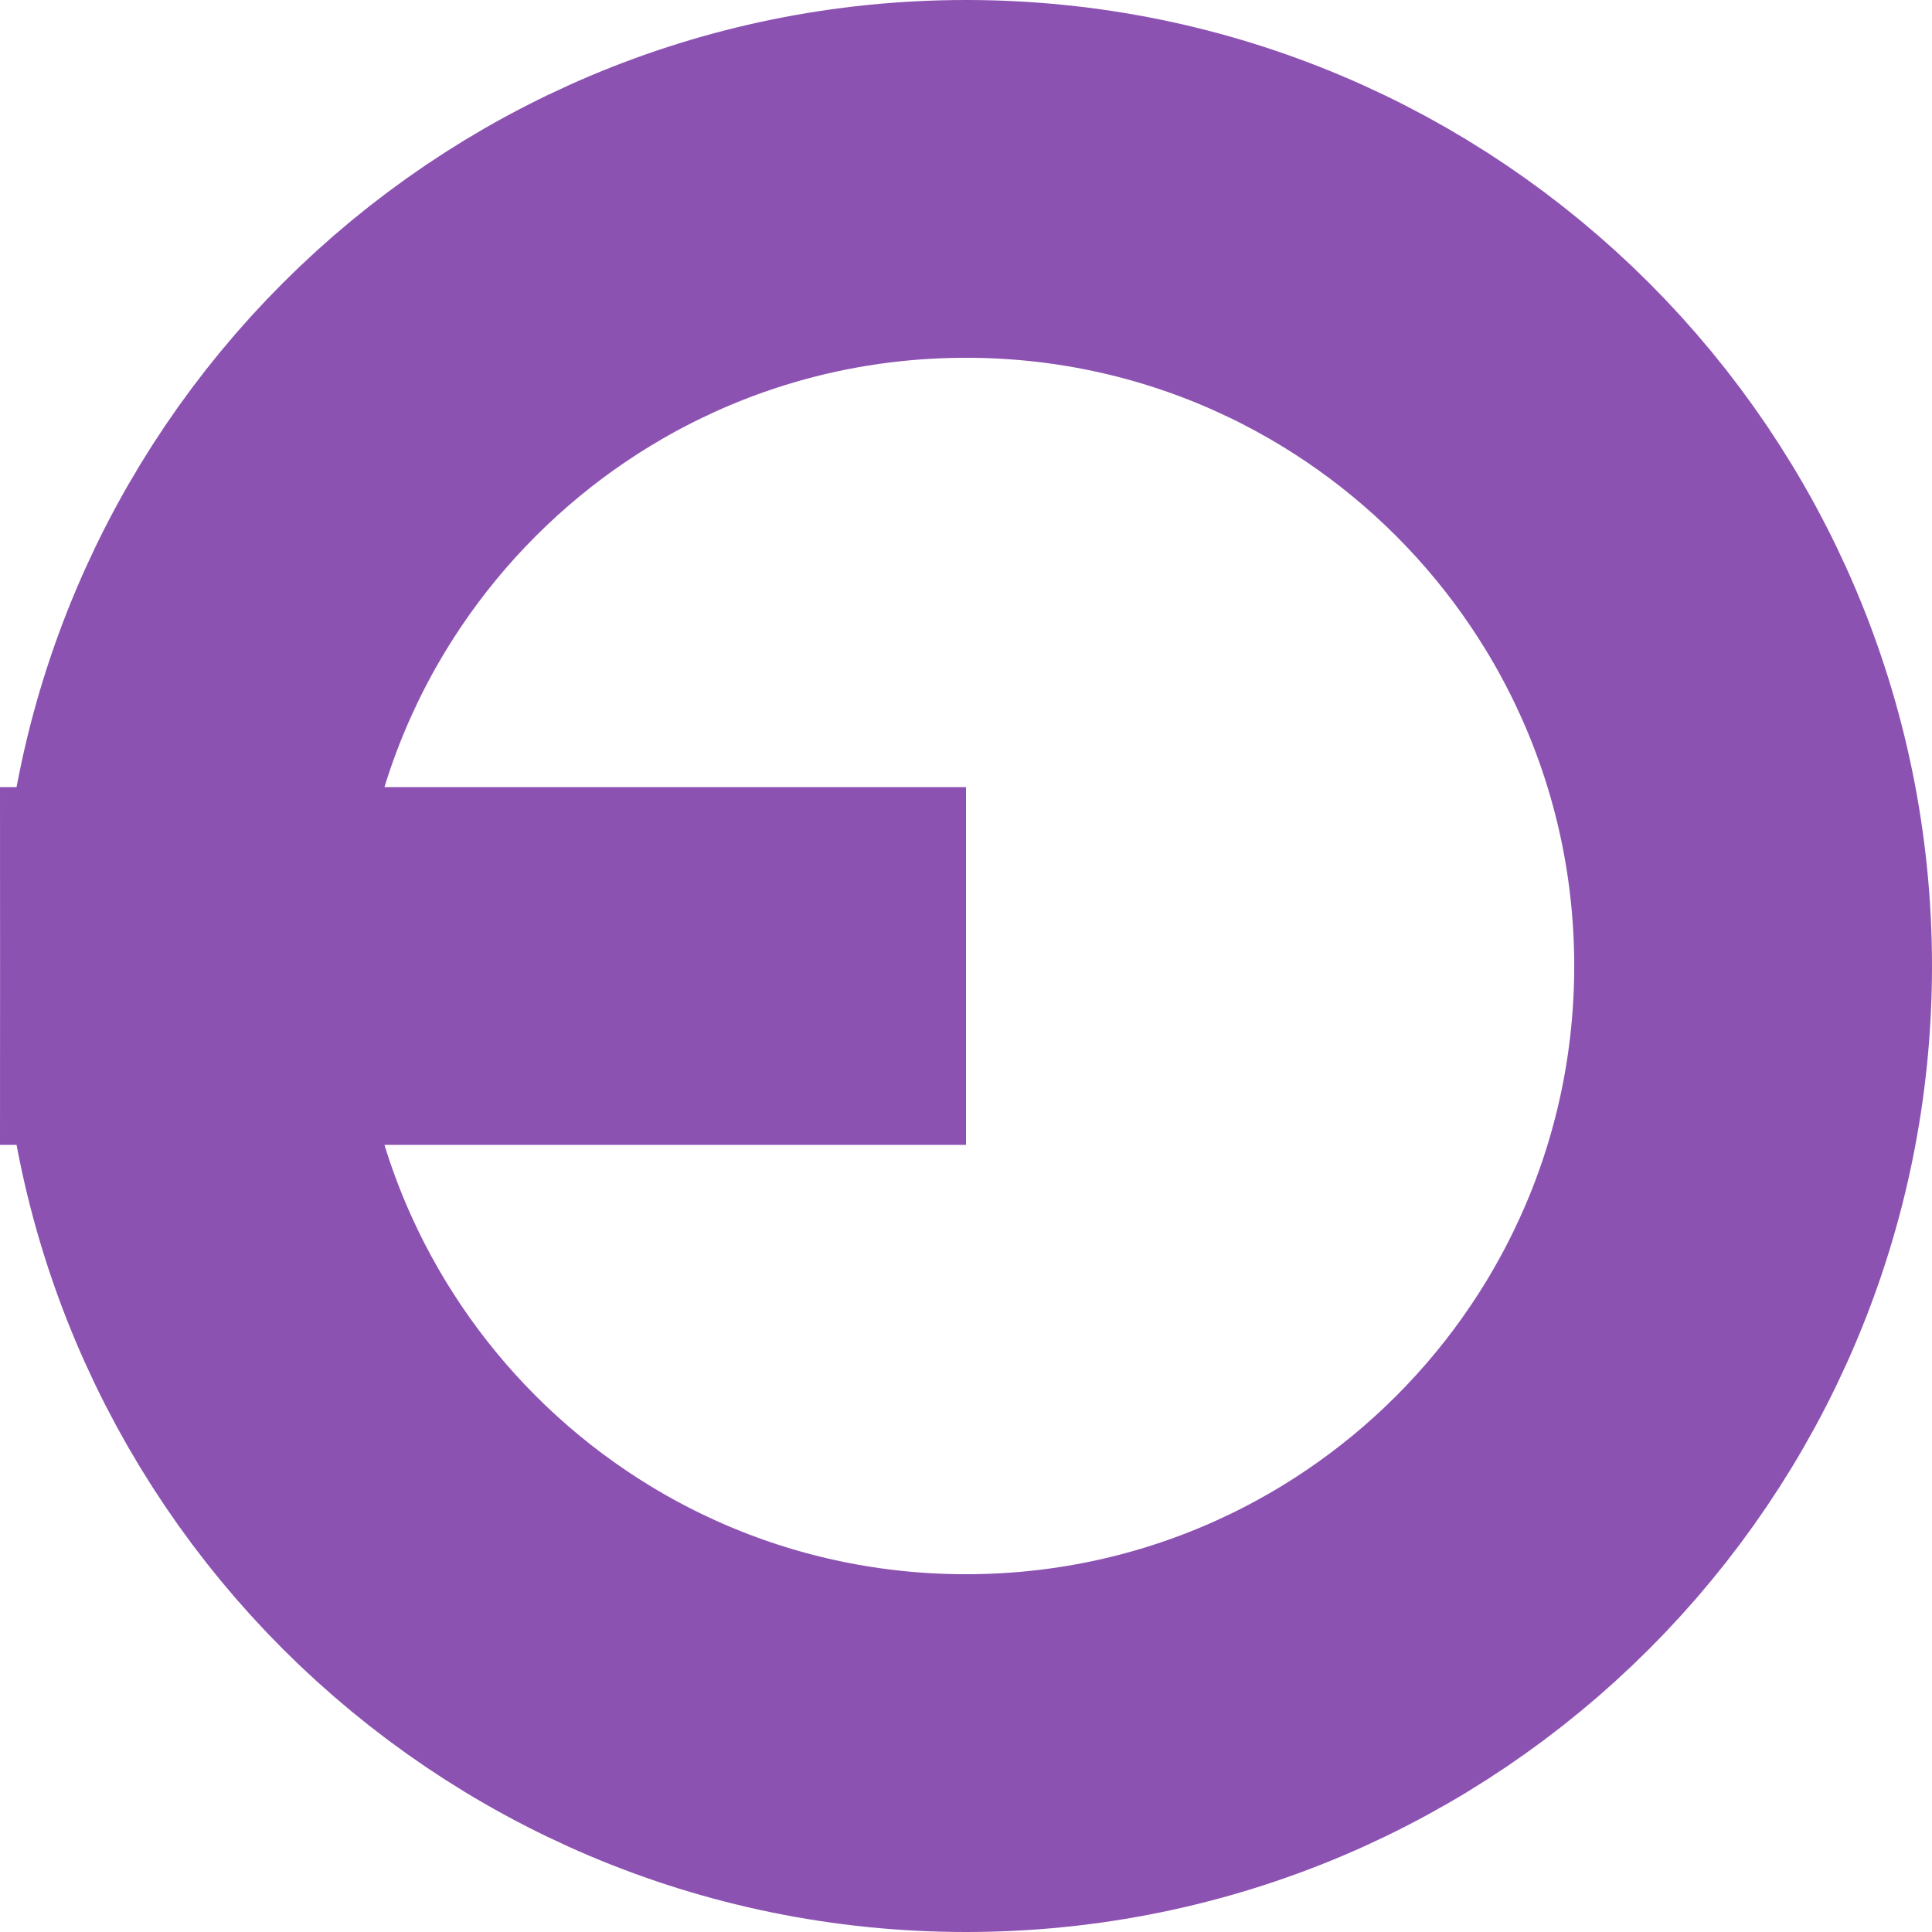
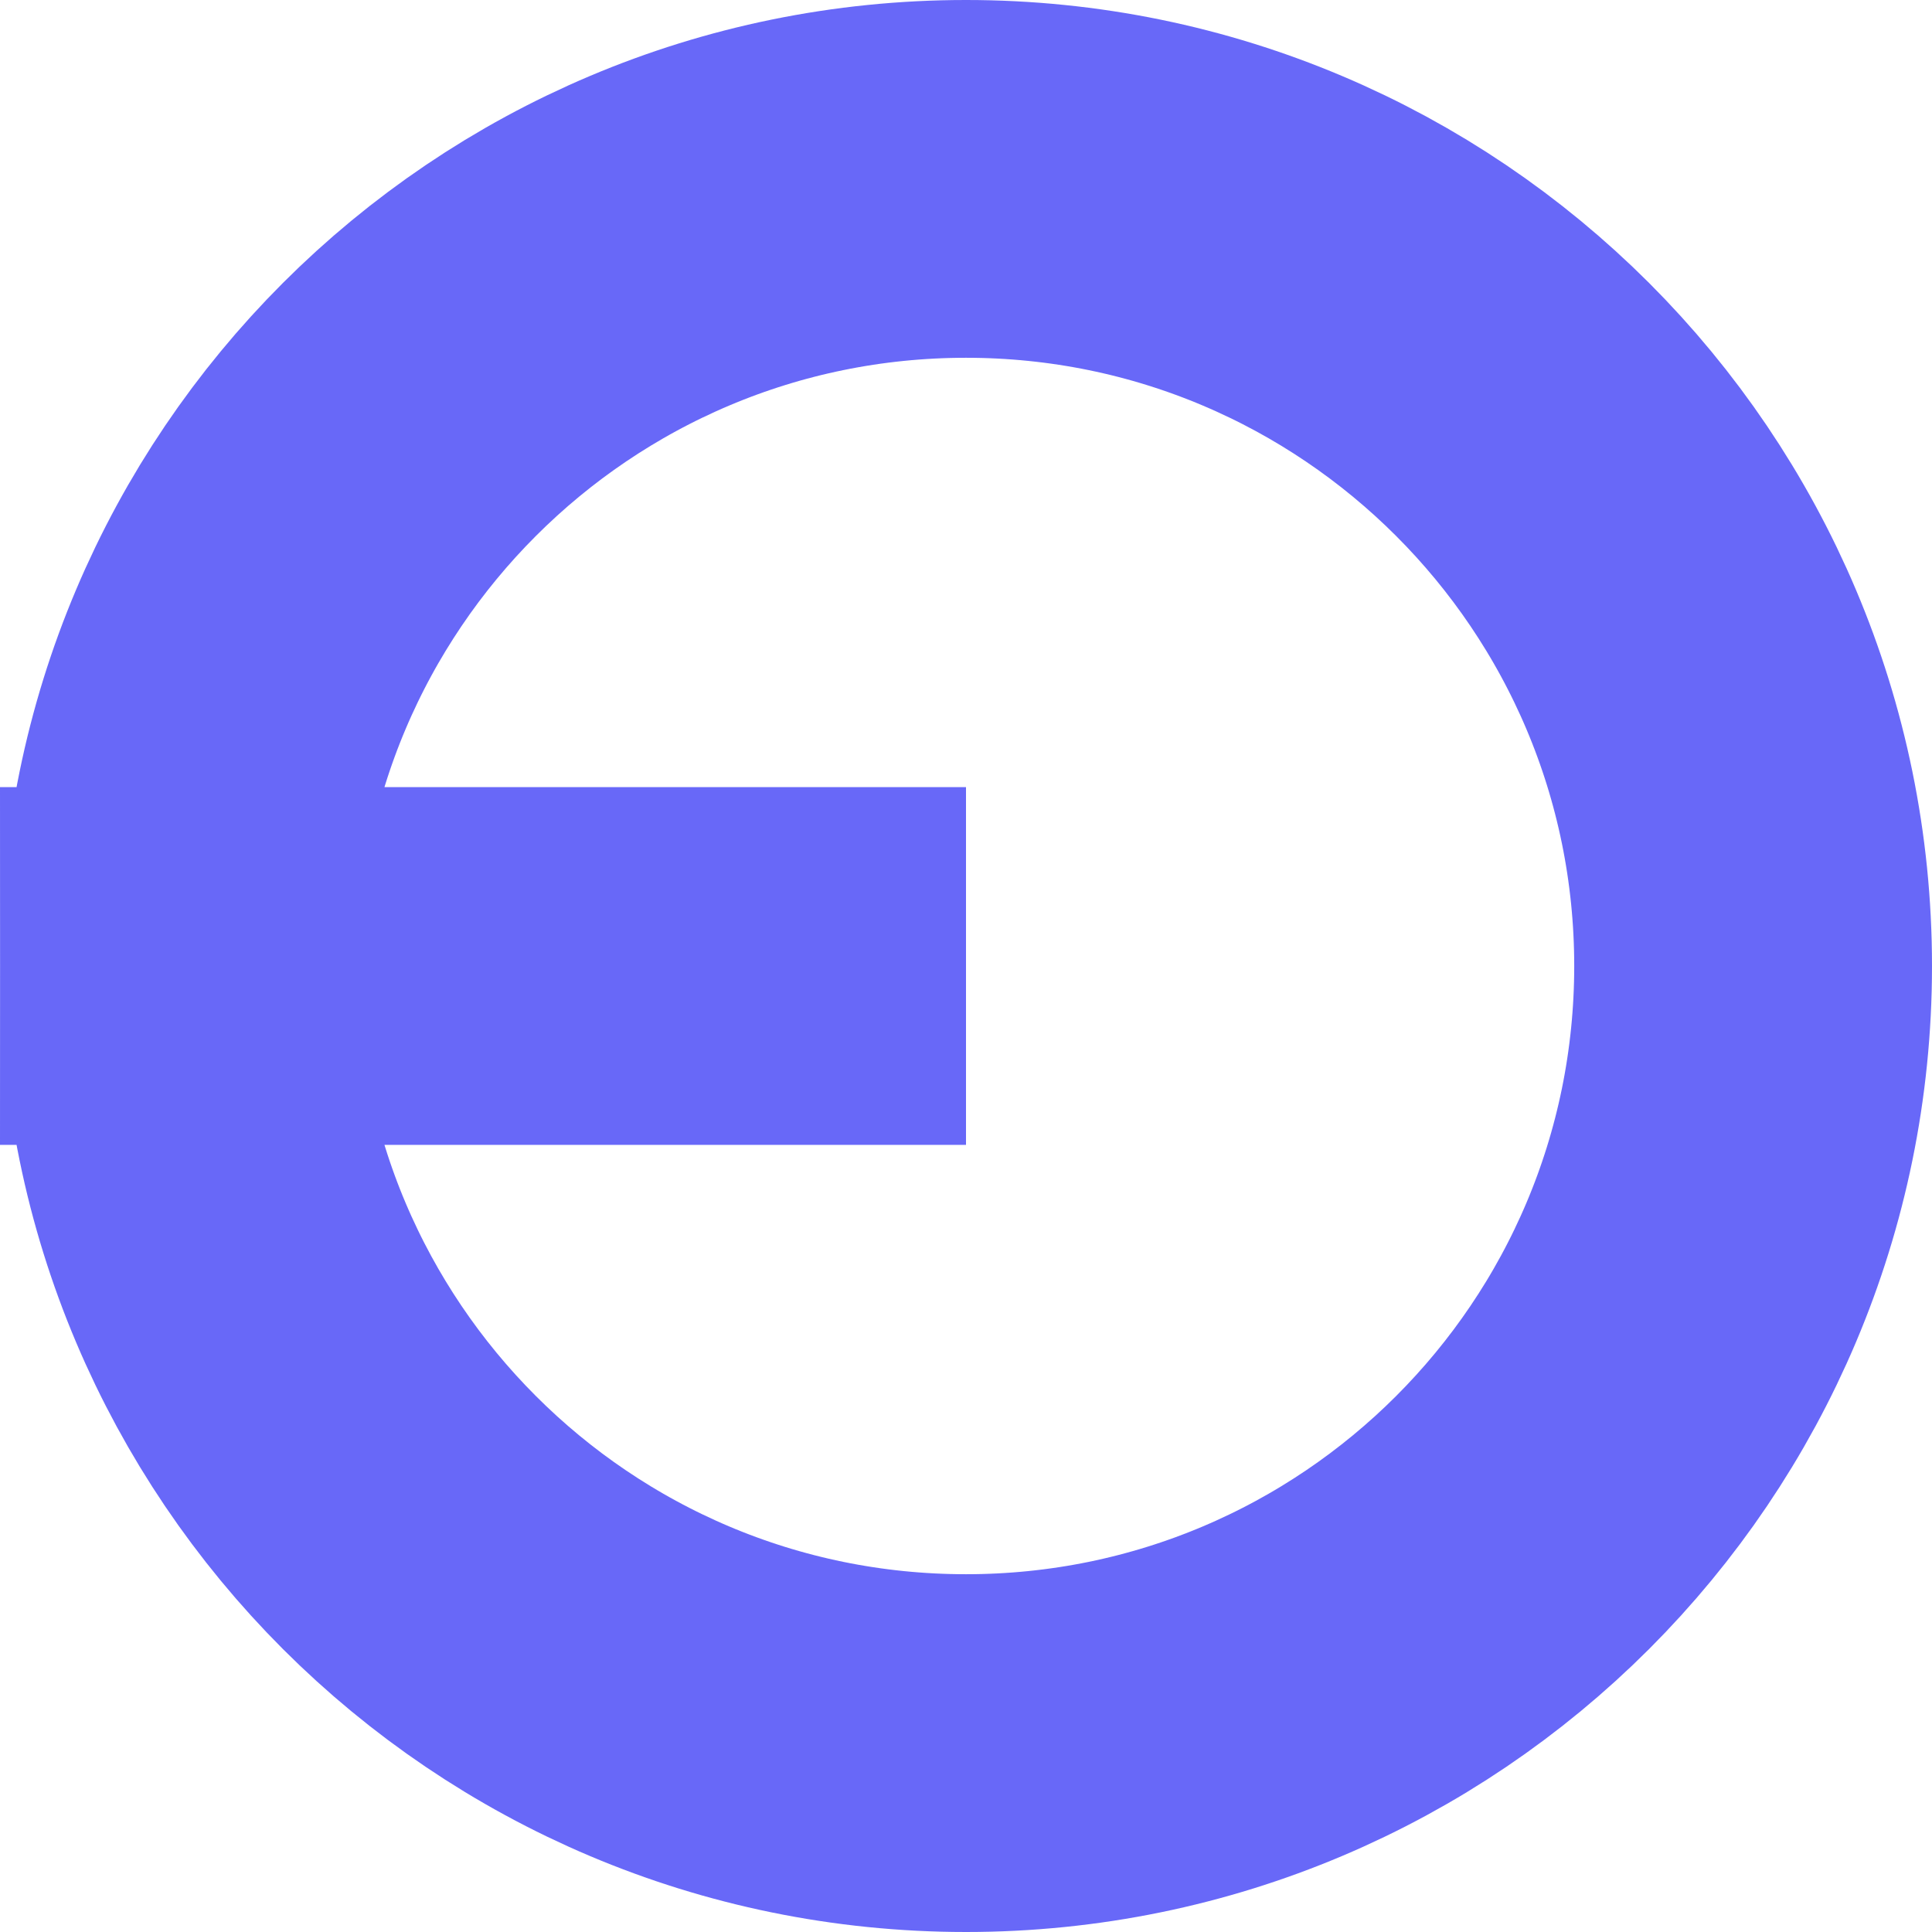
<svg xmlns="http://www.w3.org/2000/svg" width="27" height="27" viewBox="0 0 27 27">
  <defs>
    <style>
      .cls-1 {
        fill: none;
-         stroke: #8c52b2;
+         stroke: #6868F8;
        stroke-width: 5px;
      }
    </style>
  </defs>
  <path id="Path_76" data-name="Path 76" class="cls-1" d="M11,11,0,11A11,11,0,1,0,11,0,11,11,0,0,0,0,11Z" transform="translate(2.5 2.5)" />
</svg>
